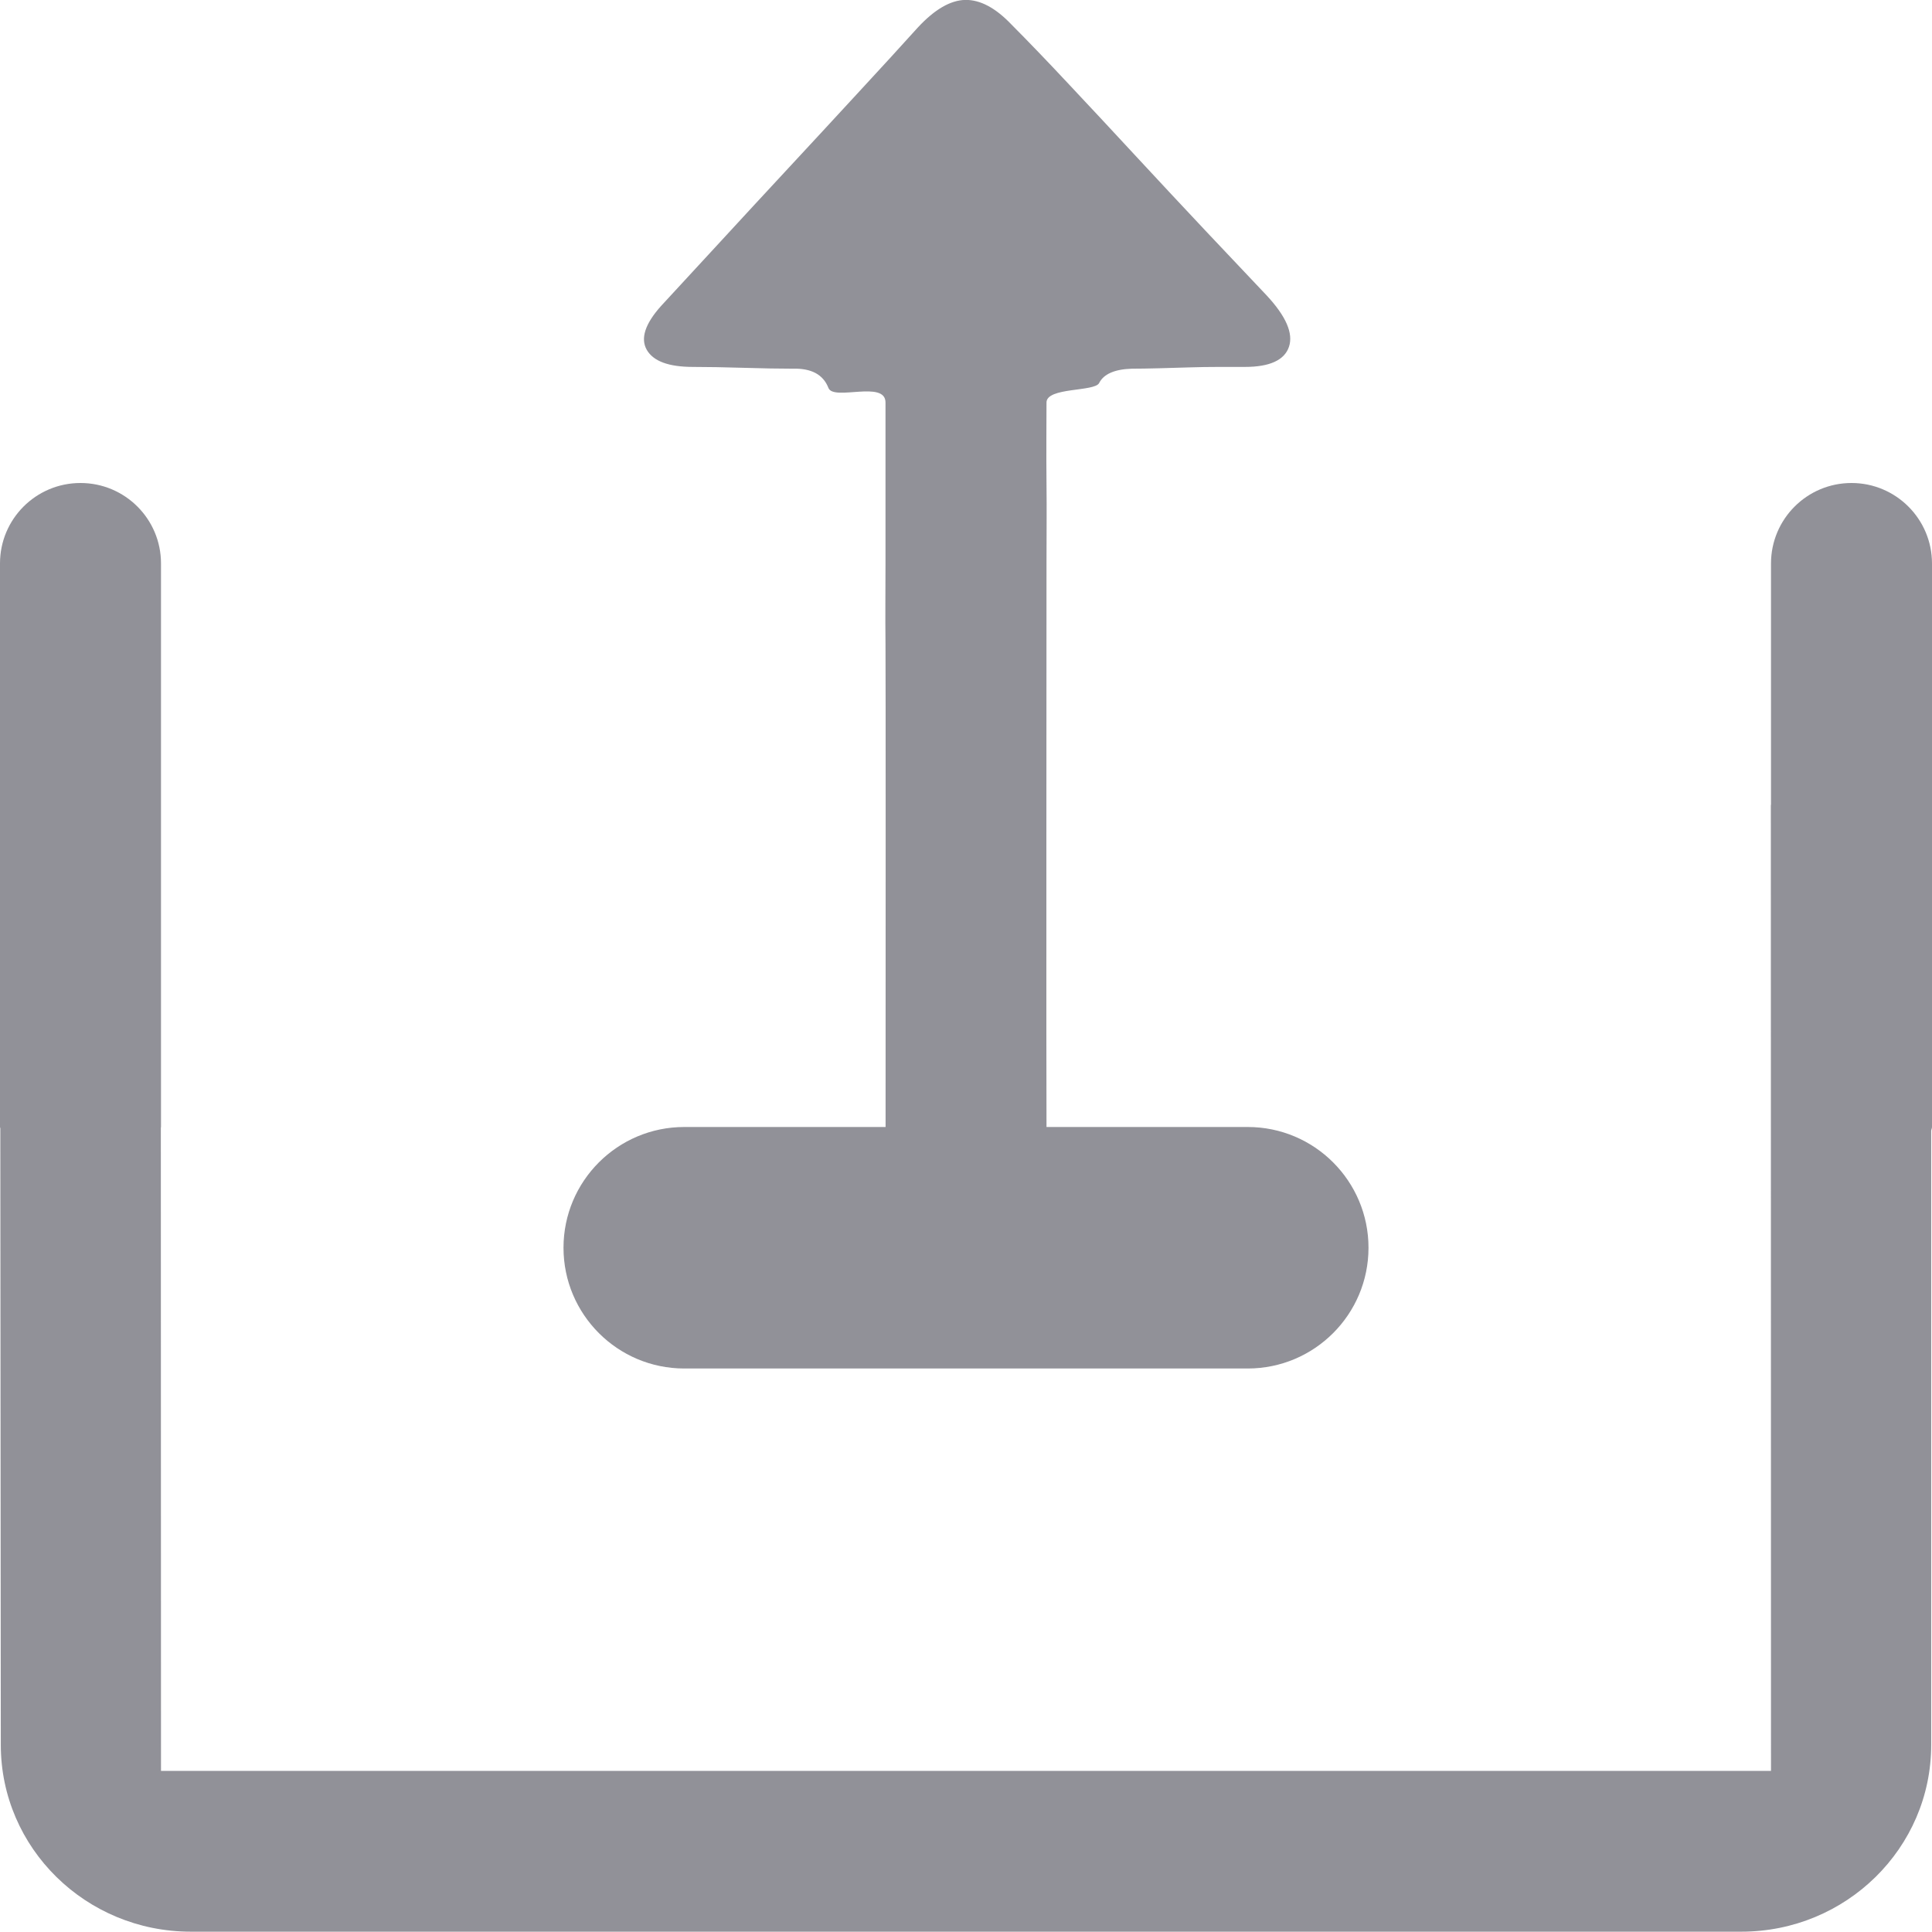
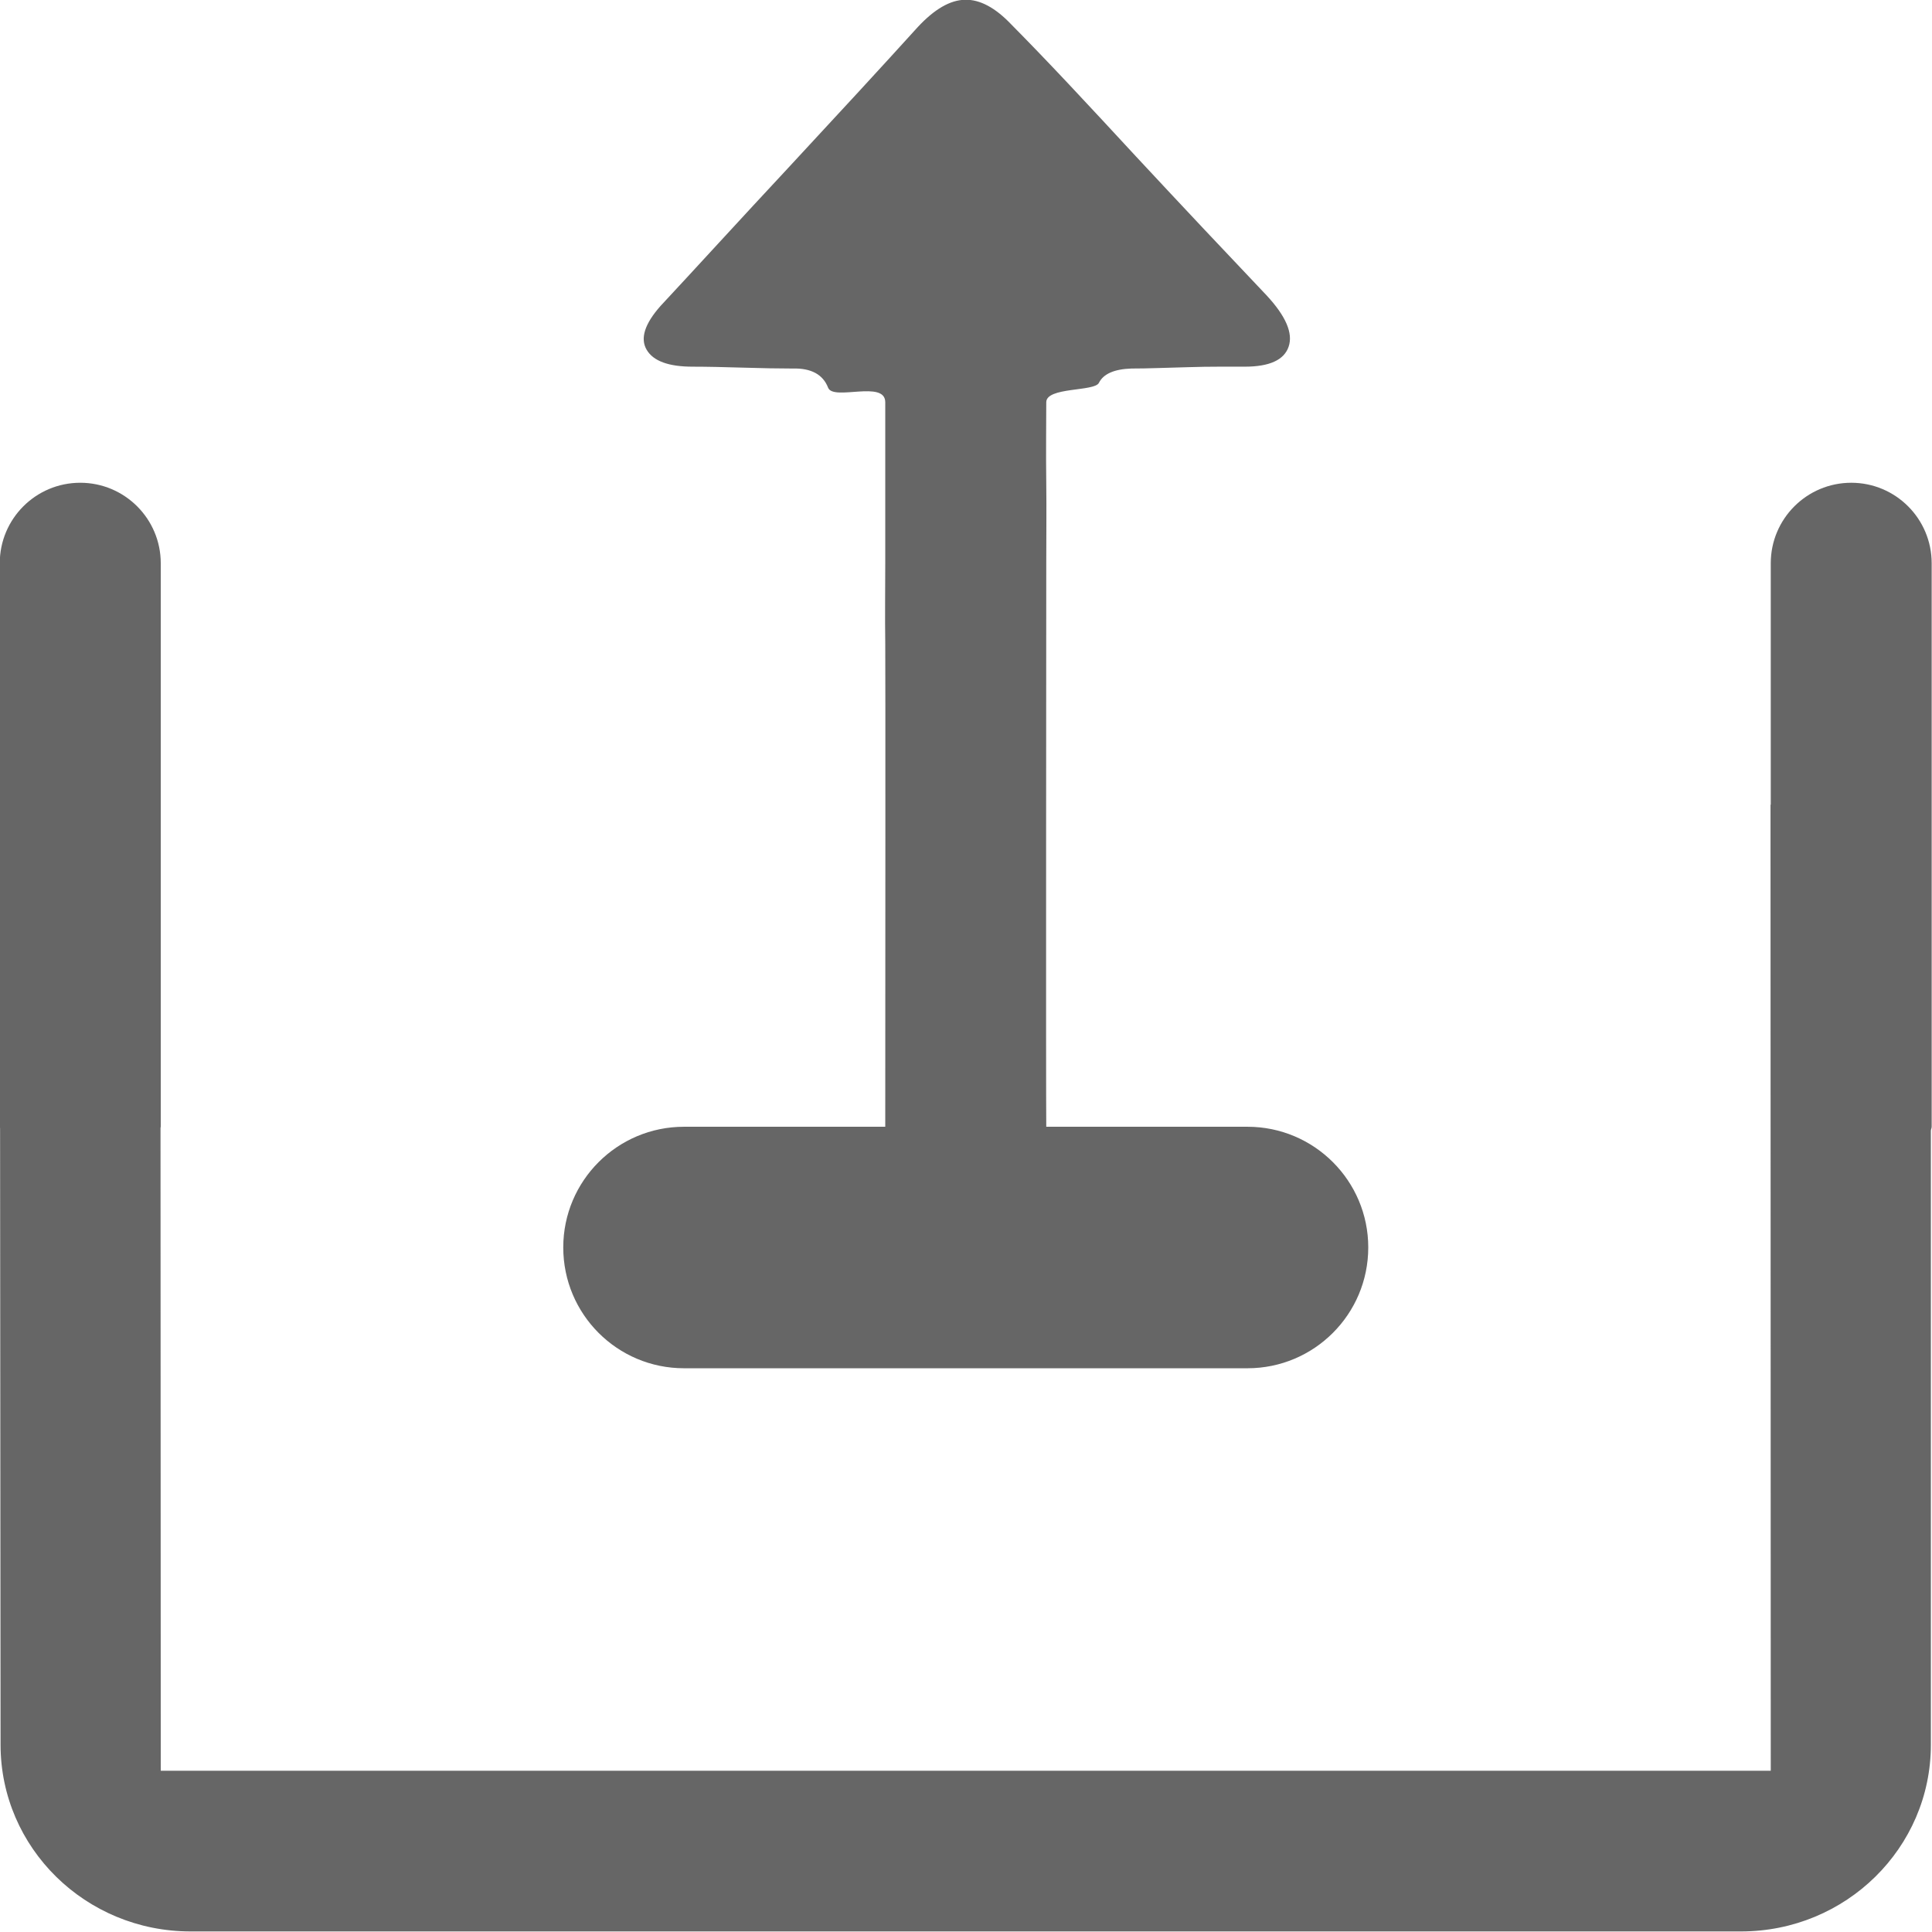
<svg xmlns="http://www.w3.org/2000/svg" width="24px" height="24px">
-   <path fill-rule="evenodd" fill="rgb(145, 145, 152)" d="M23.990,14.048 L23.990,21.676 C23.990,22.957 22.934,23.996 21.631,23.996 L2.370,23.996 C1.066,23.996 0.010,22.957 0.010,21.676 L0.004,14.017 C0.003,14.011 -0.000,14.006 -0.000,13.999 L-0.000,6.999 C-0.000,6.447 0.447,6.000 1.000,6.000 C1.552,6.000 2.000,6.447 2.000,6.999 L2.000,13.999 C2.000,14.003 1.998,14.006 1.998,14.010 L2.000,21.999 L22.000,21.999 L21.998,9.999 L22.000,9.999 L22.000,7.000 C22.000,6.448 22.448,6.000 23.000,6.000 C23.552,6.000 24.000,6.448 24.000,7.000 L24.000,14.000 C24.000,14.017 23.991,14.031 23.990,14.048 ZM15.500,17.000 L8.500,17.000 C7.672,17.000 7.000,16.328 7.000,15.500 C7.000,14.672 7.672,14.000 8.500,14.000 L11.001,14.000 C11.002,12.129 11.003,8.278 11.000,8.000 C10.996,7.641 11.000,7.341 11.000,7.000 L11.000,5.000 C11.000,4.718 10.355,4.985 10.291,4.819 C10.226,4.652 10.078,4.573 9.846,4.580 C9.674,4.580 9.470,4.576 9.234,4.569 C8.998,4.562 8.789,4.558 8.609,4.558 C8.308,4.558 8.117,4.488 8.035,4.347 C7.954,4.206 8.012,4.025 8.210,3.803 C8.416,3.581 8.658,3.318 8.938,3.014 C9.217,2.711 9.502,2.402 9.795,2.087 C10.087,1.773 10.374,1.462 10.658,1.154 C10.942,0.847 11.191,0.575 11.405,0.338 C11.612,0.116 11.807,0.003 11.991,-0.001 C12.176,-0.004 12.367,0.097 12.565,0.305 C12.771,0.512 13.010,0.760 13.280,1.049 C13.551,1.337 13.830,1.637 14.118,1.948 C14.406,2.259 14.691,2.564 14.974,2.865 C15.258,3.165 15.512,3.433 15.735,3.670 C15.976,3.929 16.068,4.142 16.012,4.308 C15.956,4.474 15.773,4.558 15.464,4.558 L15.142,4.558 C15.022,4.558 14.898,4.560 14.769,4.564 C14.640,4.567 14.513,4.571 14.388,4.575 C14.264,4.578 14.154,4.580 14.060,4.580 C13.845,4.587 13.710,4.647 13.654,4.758 C13.598,4.869 13.000,4.808 13.000,5.000 C13.000,5.215 12.996,5.652 13.000,6.000 C13.004,6.348 13.000,6.622 13.000,7.000 C13.000,7.377 12.996,13.644 13.000,14.000 L15.500,14.000 C16.328,14.000 17.000,14.672 17.000,15.500 C17.000,16.328 16.328,17.000 15.500,17.000 Z" />
+   <path fill-rule="evenodd" fill="rgb(102, 102, 102)" d="M23.986,14.045 L23.986,21.674 C23.986,22.955 22.931,23.993 21.627,23.993 L2.367,23.993 C1.063,23.993 0.007,22.955 0.007,21.674 L0.001,14.015 C0.000,14.008 -0.003,14.003 -0.003,13.997 L-0.003,6.997 C-0.003,6.445 0.444,5.997 0.997,5.997 C1.549,5.997 1.997,6.445 1.997,6.997 L1.997,13.997 C1.997,14.002 1.994,14.006 1.994,14.011 L1.997,21.997 L21.997,21.997 L21.994,9.996 L21.997,9.996 L21.997,6.997 C21.997,6.445 22.445,5.997 22.997,5.997 C23.549,5.997 23.996,6.445 23.996,6.997 L23.996,13.997 C23.996,14.014 23.987,14.028 23.986,14.045 ZM15.497,16.997 L8.497,16.997 C7.668,16.997 6.997,16.326 6.997,15.496 C6.997,14.669 7.668,13.997 8.497,13.997 L10.997,13.997 C10.998,12.126 11.000,8.275 10.997,7.997 C10.992,7.638 10.997,7.338 10.997,6.997 L10.997,4.997 C10.997,4.716 10.352,4.984 10.287,4.816 C10.223,4.651 10.075,4.571 9.843,4.578 C9.671,4.578 9.466,4.574 9.231,4.567 C8.994,4.560 8.785,4.555 8.605,4.555 C8.305,4.555 8.115,4.485 8.033,4.345 C7.950,4.204 8.009,4.022 8.206,3.800 C8.413,3.578 8.655,3.315 8.934,3.012 C9.214,2.708 9.499,2.399 9.792,2.085 C10.084,1.770 10.372,1.459 10.655,1.152 C10.938,0.844 11.187,0.573 11.402,0.335 C11.608,0.114 11.803,0.000 11.989,-0.003 C12.173,-0.007 12.364,0.095 12.562,0.303 C12.767,0.510 13.006,0.758 13.277,1.046 C13.548,1.335 13.827,1.635 14.114,1.946 C14.403,2.257 14.689,2.562 14.971,2.862 C15.255,3.162 15.509,3.430 15.732,3.667 C15.973,3.926 16.065,4.139 16.008,4.306 C15.952,4.472 15.770,4.555 15.461,4.555 L15.139,4.555 C15.019,4.555 14.893,4.557 14.766,4.561 C14.636,4.565 14.509,4.568 14.385,4.572 C14.261,4.576 14.152,4.578 14.056,4.578 C13.842,4.585 13.707,4.644 13.651,4.756 C13.595,4.867 12.997,4.805 12.997,4.997 C12.997,5.213 12.992,5.650 12.997,5.997 C13.001,6.345 12.997,6.619 12.997,6.997 C12.997,7.374 12.992,13.641 12.997,13.997 L15.497,13.997 C16.325,13.997 16.997,14.669 16.997,15.496 C16.997,16.326 16.325,16.997 15.497,16.997 Z" />
</svg>
